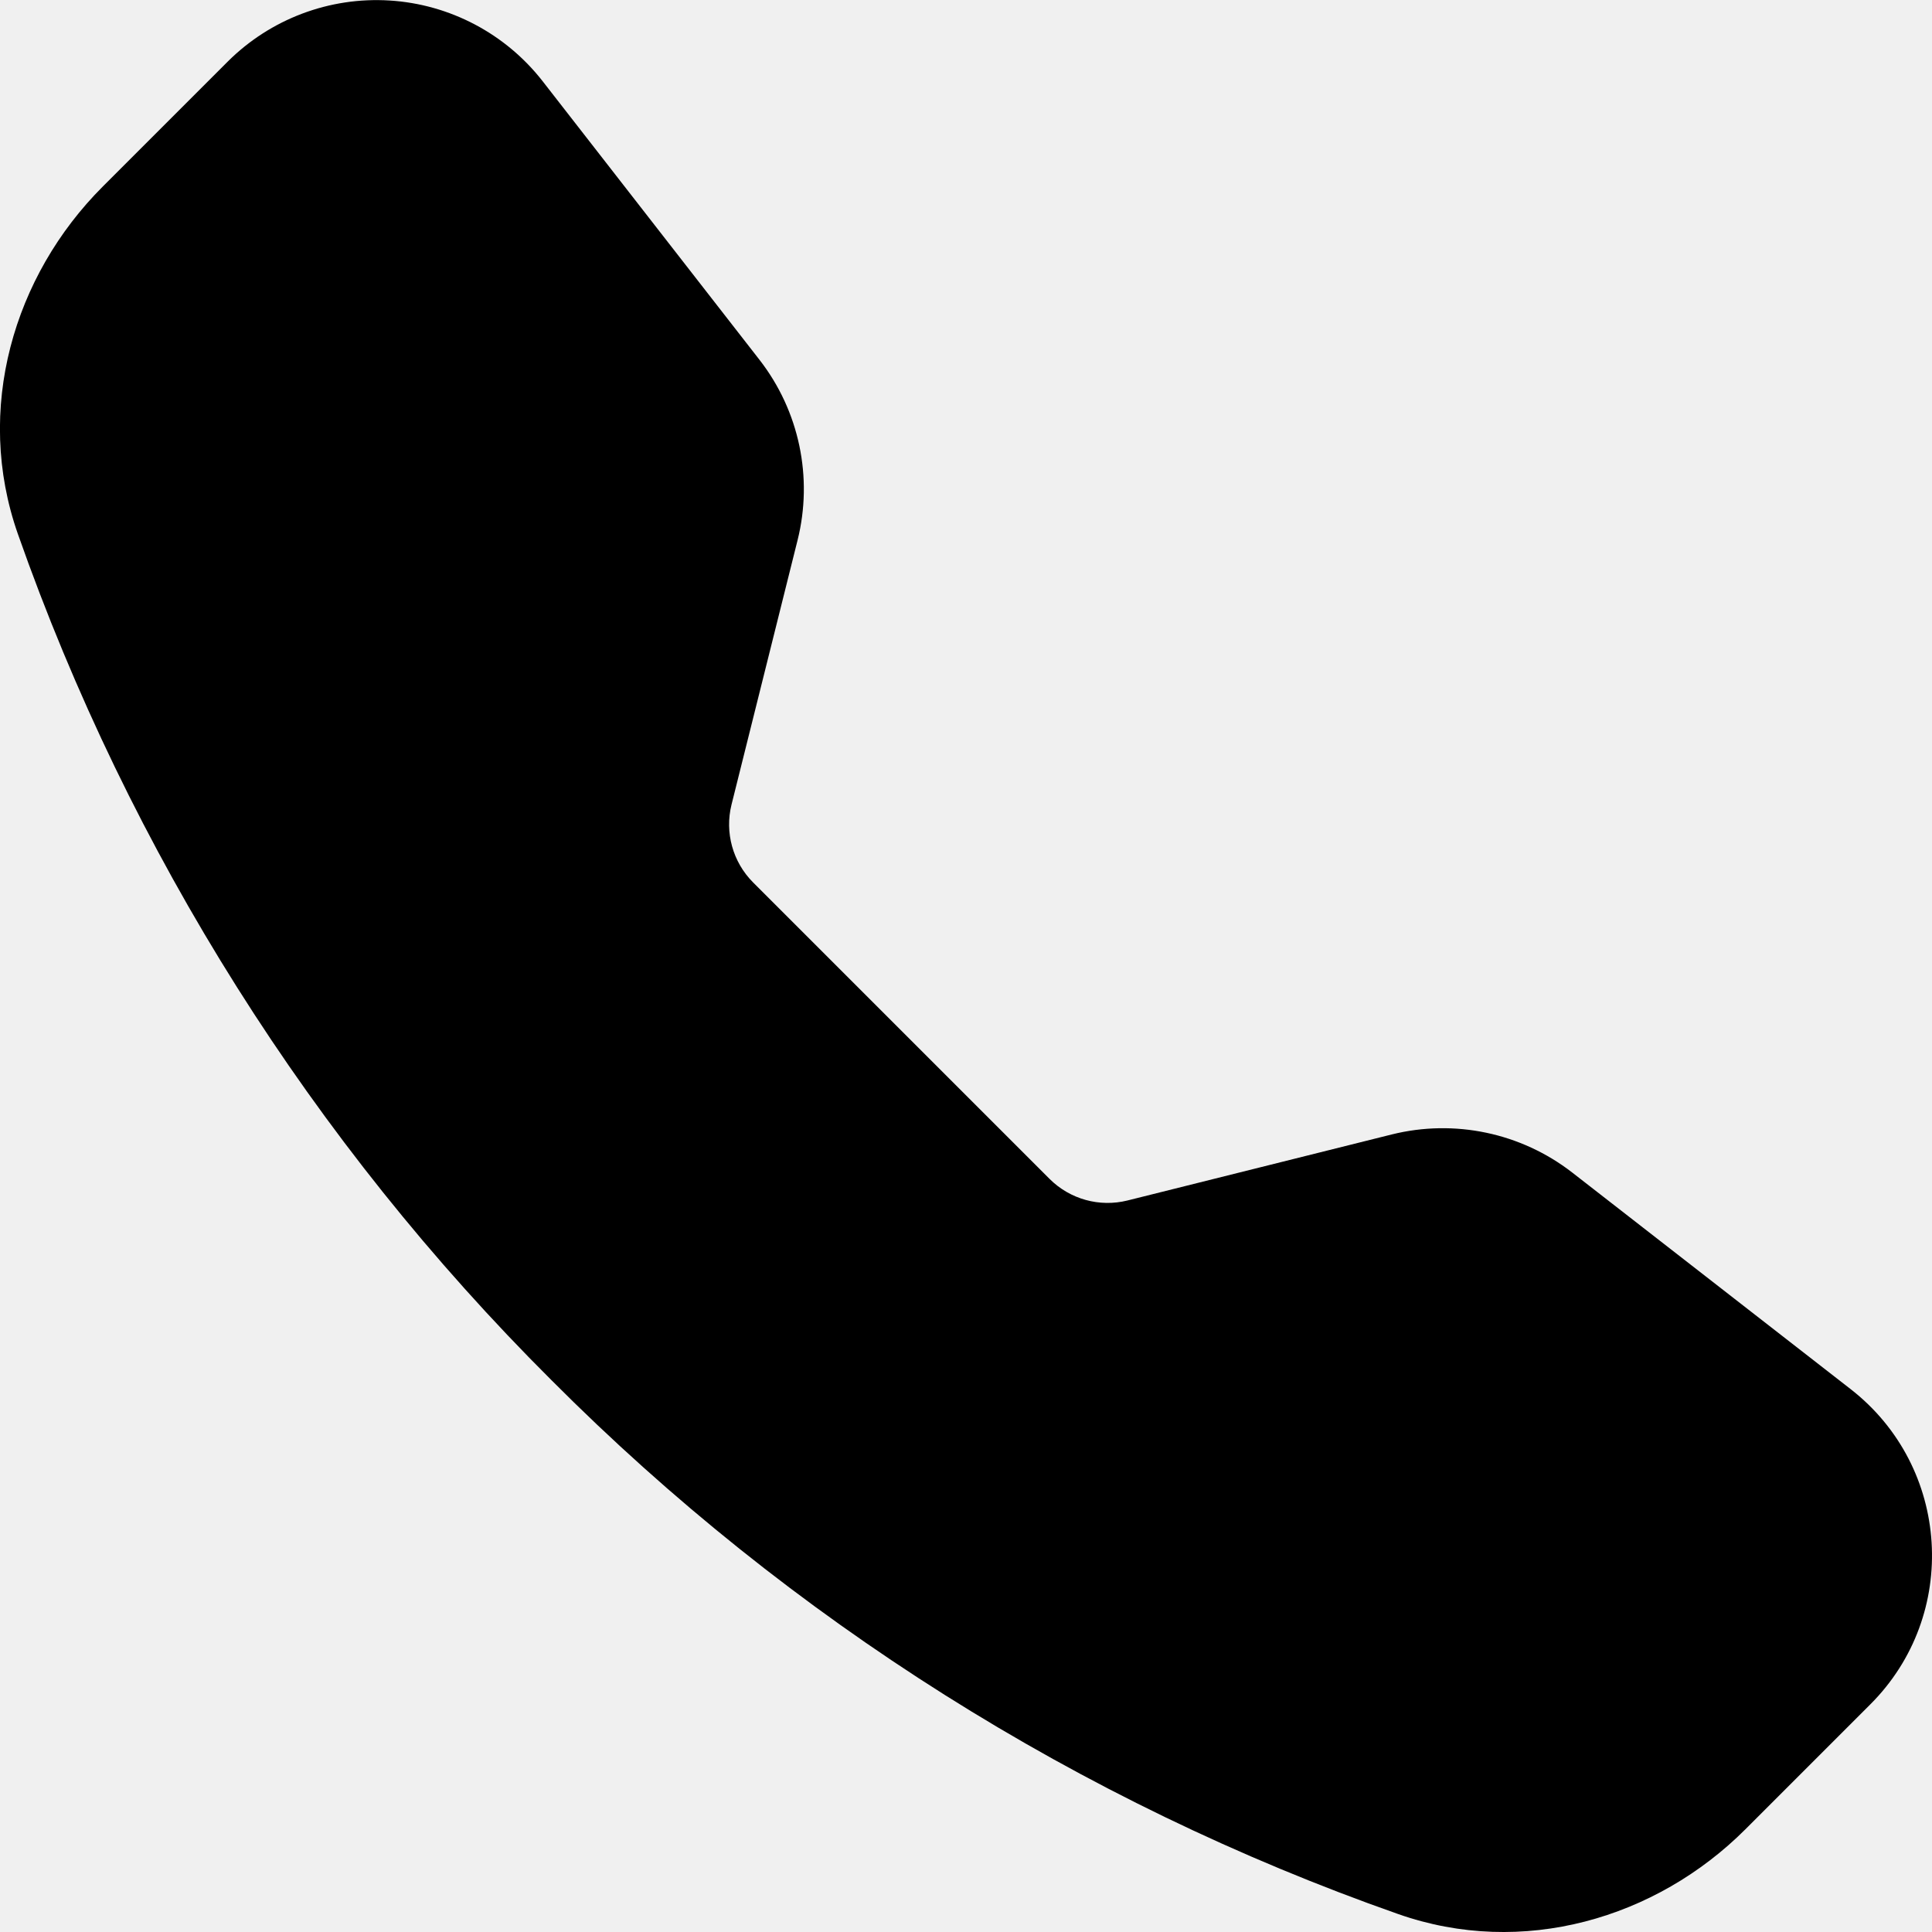
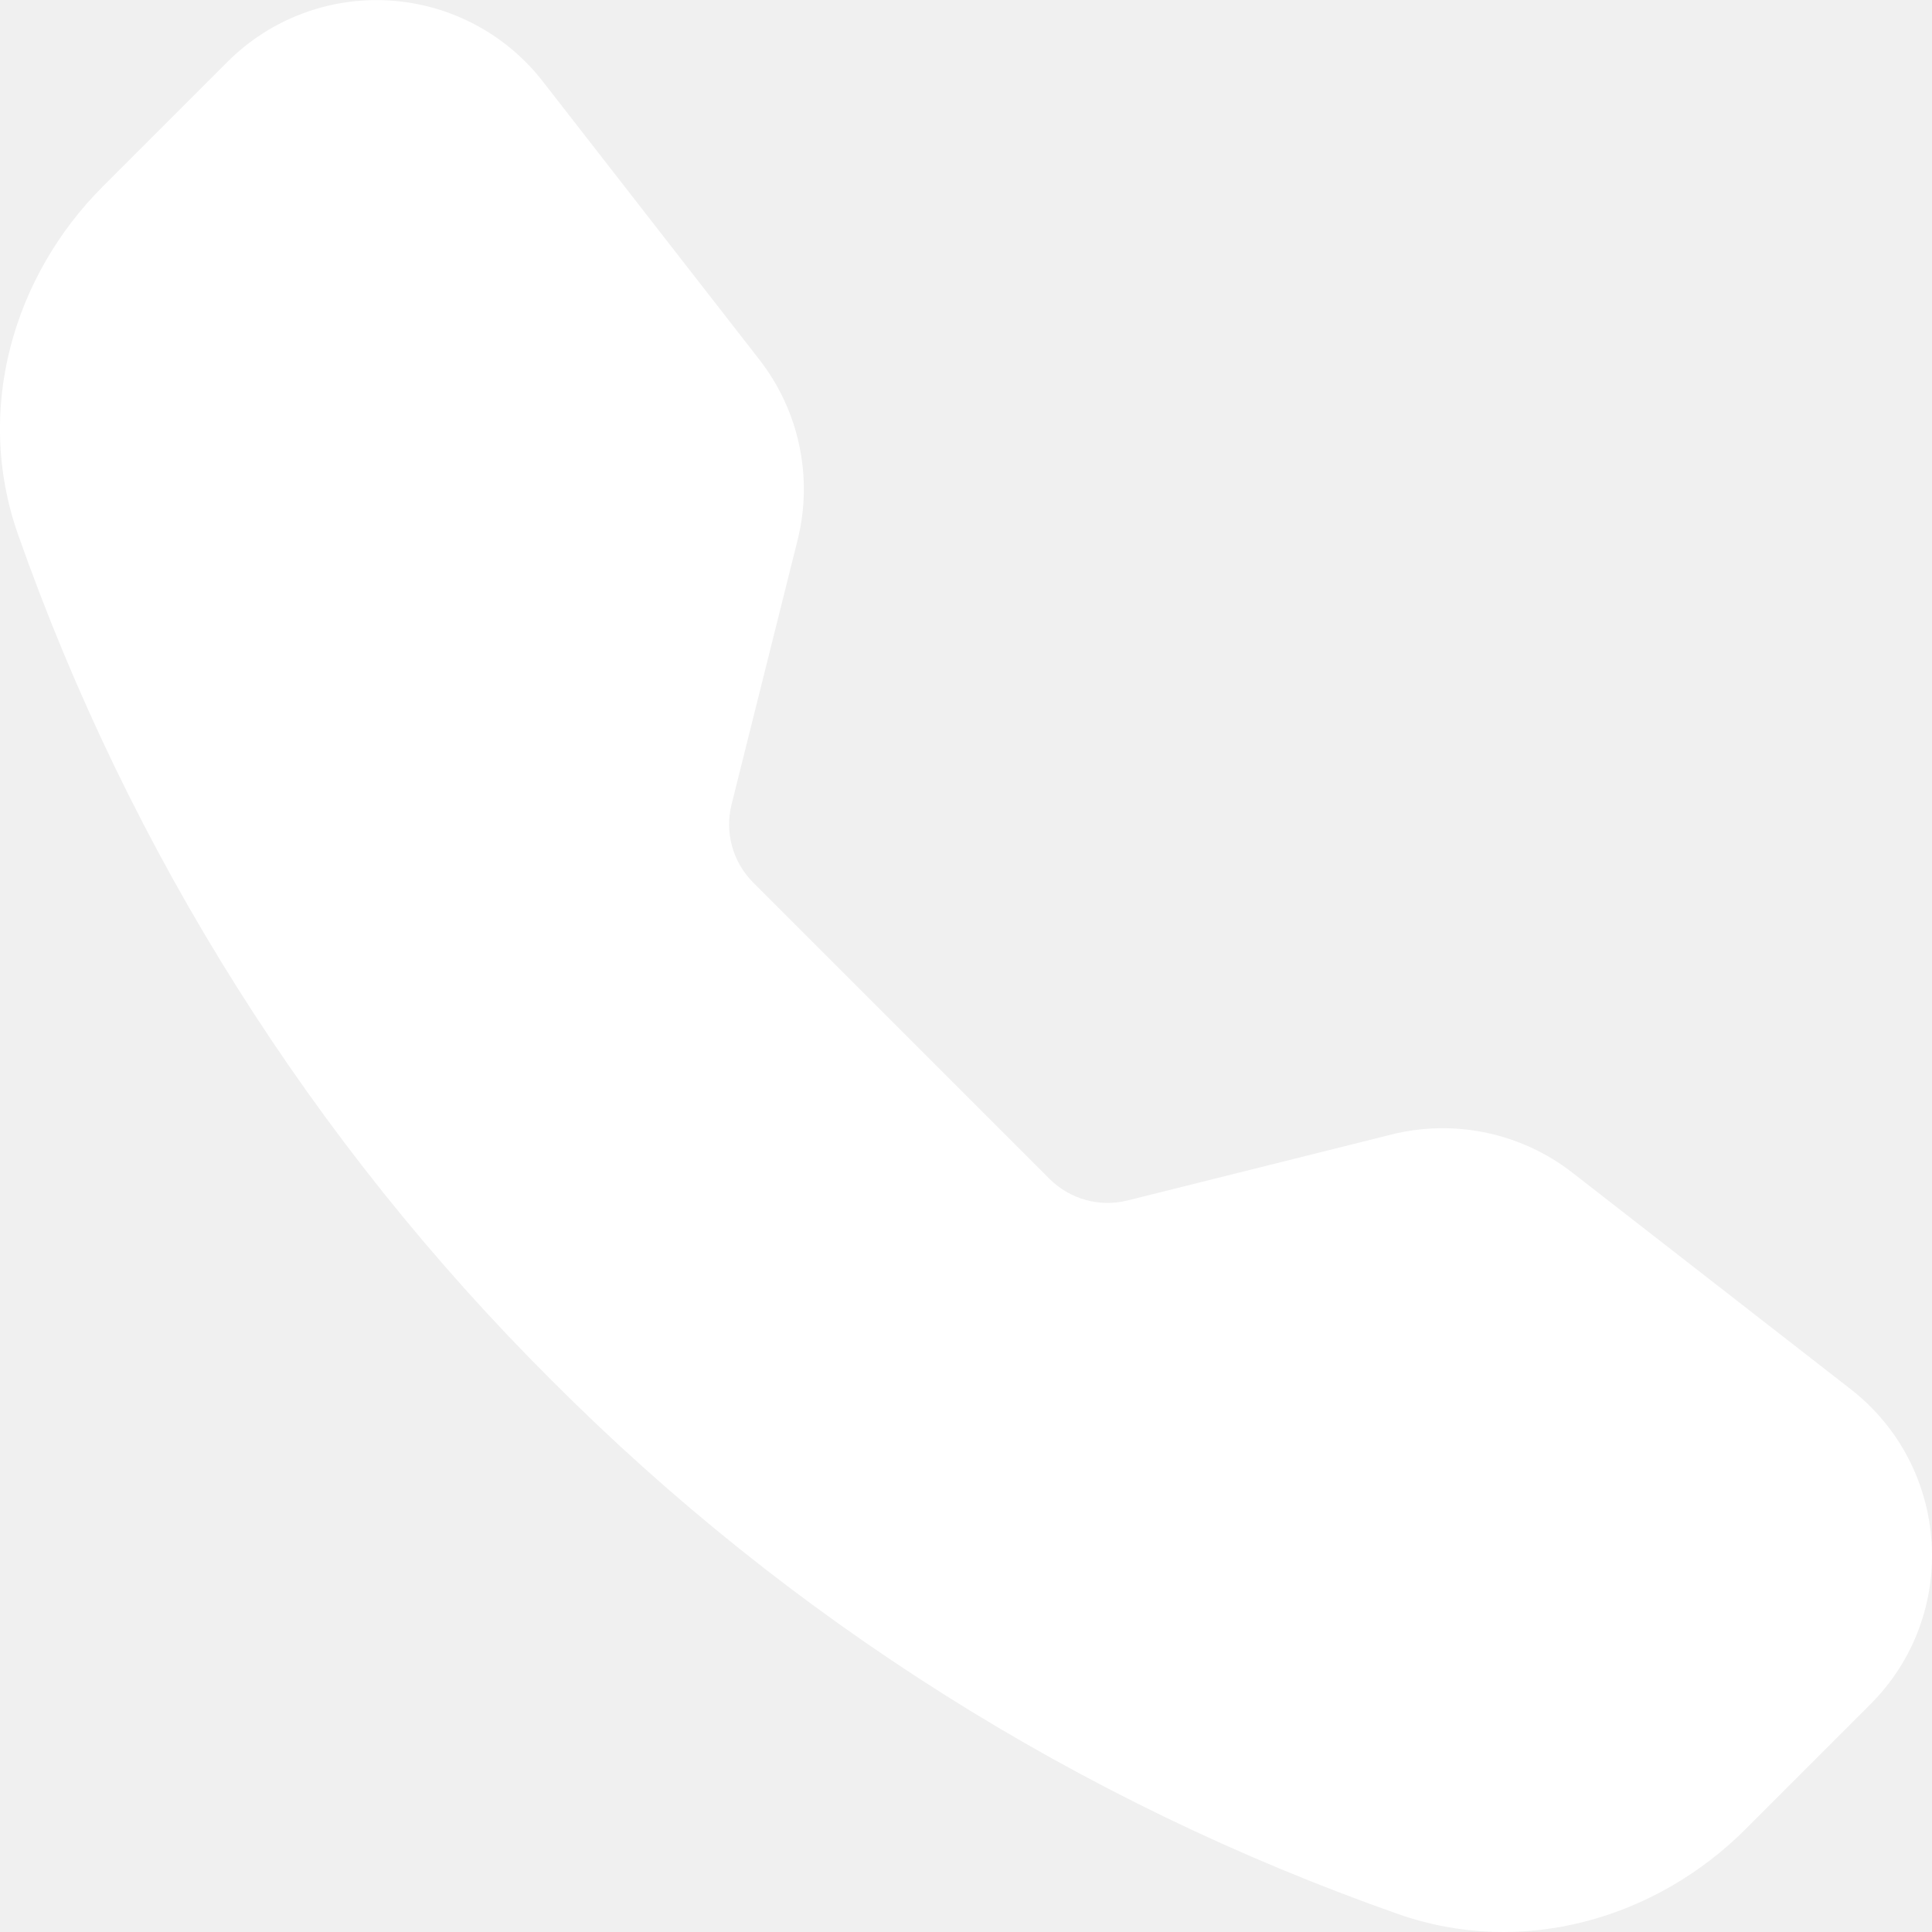
- <svg xmlns="http://www.w3.org/2000/svg" width="16" height="16" fill="currentColor" class="bi bi-telephone-fill" viewBox="0 0 16 16">
+ <svg xmlns="http://www.w3.org/2000/svg" width="16" height="16" fill="white" class="bi bi-telephone-fill" viewBox="0 0 16 16">
  <path fill-rule="evenodd" d="M1.885.511a1.745 1.745 0 0 1 2.61.163L6.29 2.98c.329.423.445.974.315 1.494l-.547 2.19a.68.68 0 0 0 .178.643l2.457 2.457a.68.68 0 0 0 .644.178l2.189-.547a1.75 1.75 0 0 1 1.494.315l2.306 1.794c.829.645.905 1.87.163 2.611l-1.034 1.034c-.74.74-1.846 1.065-2.877.702a18.6 18.6 0 0 1-7.01-4.42 18.6 18.6 0 0 1-4.42-7.009c-.362-1.03-.037-2.137.703-2.877z" />
</svg>
